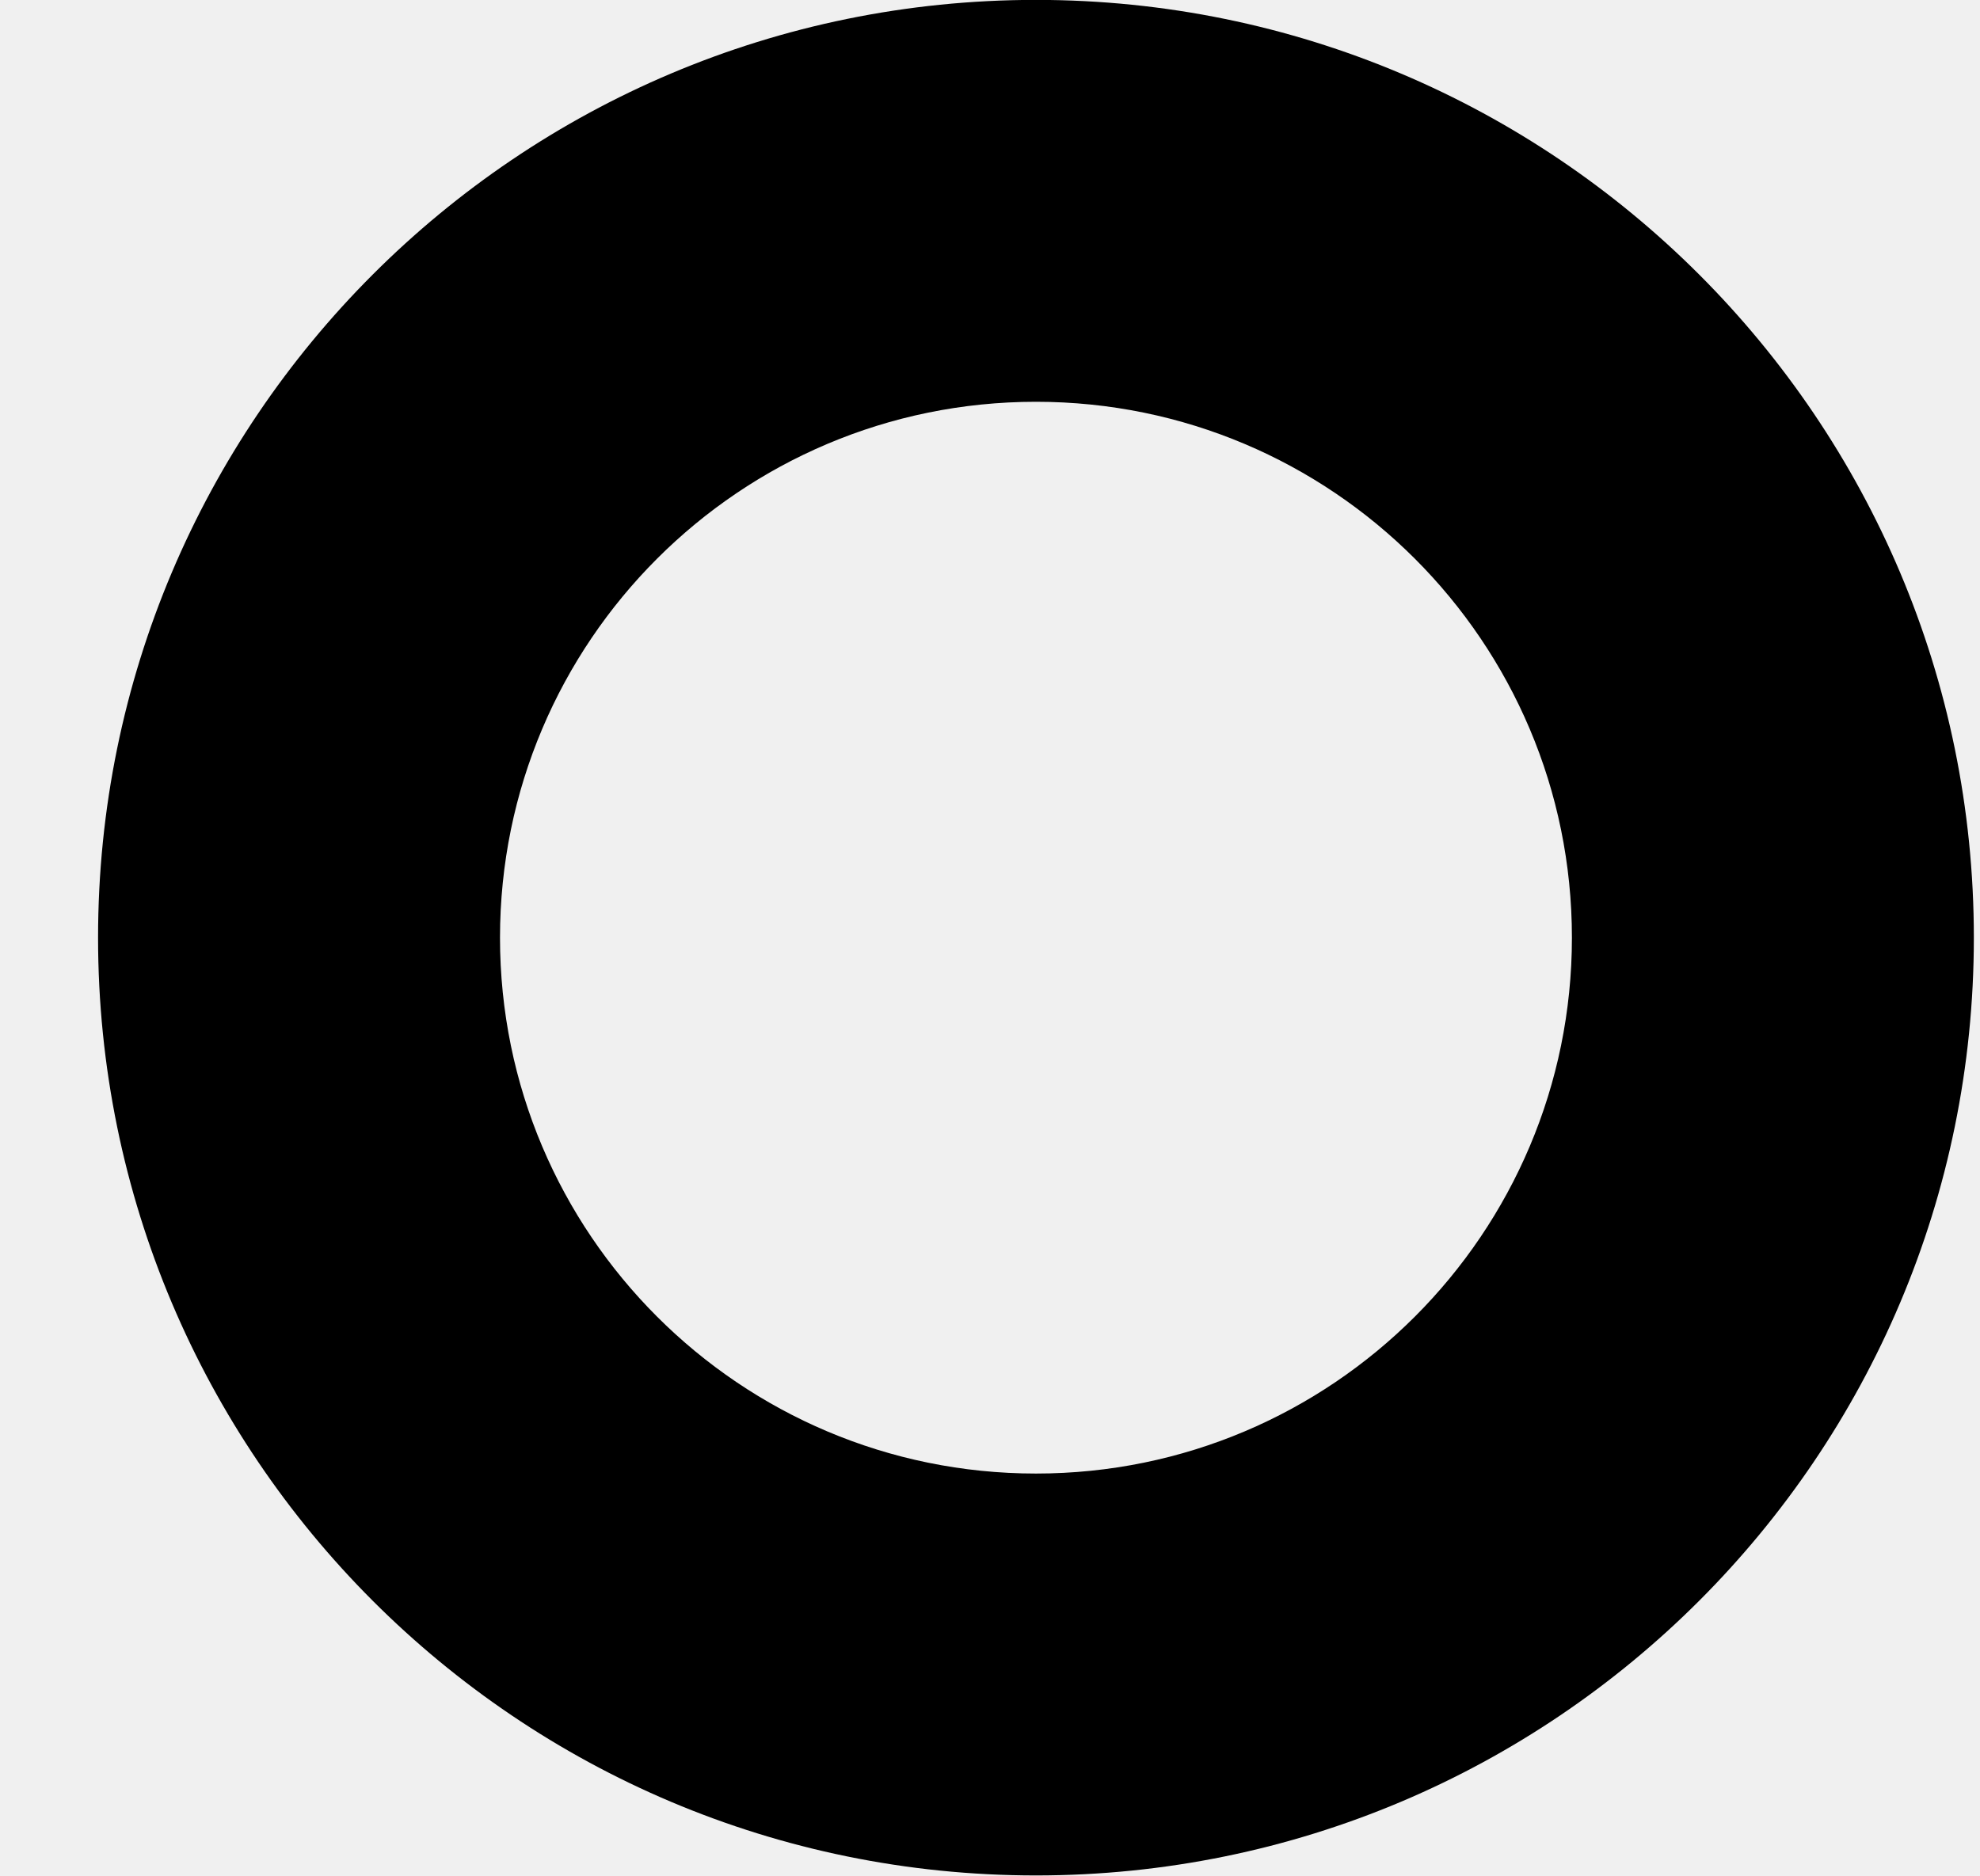
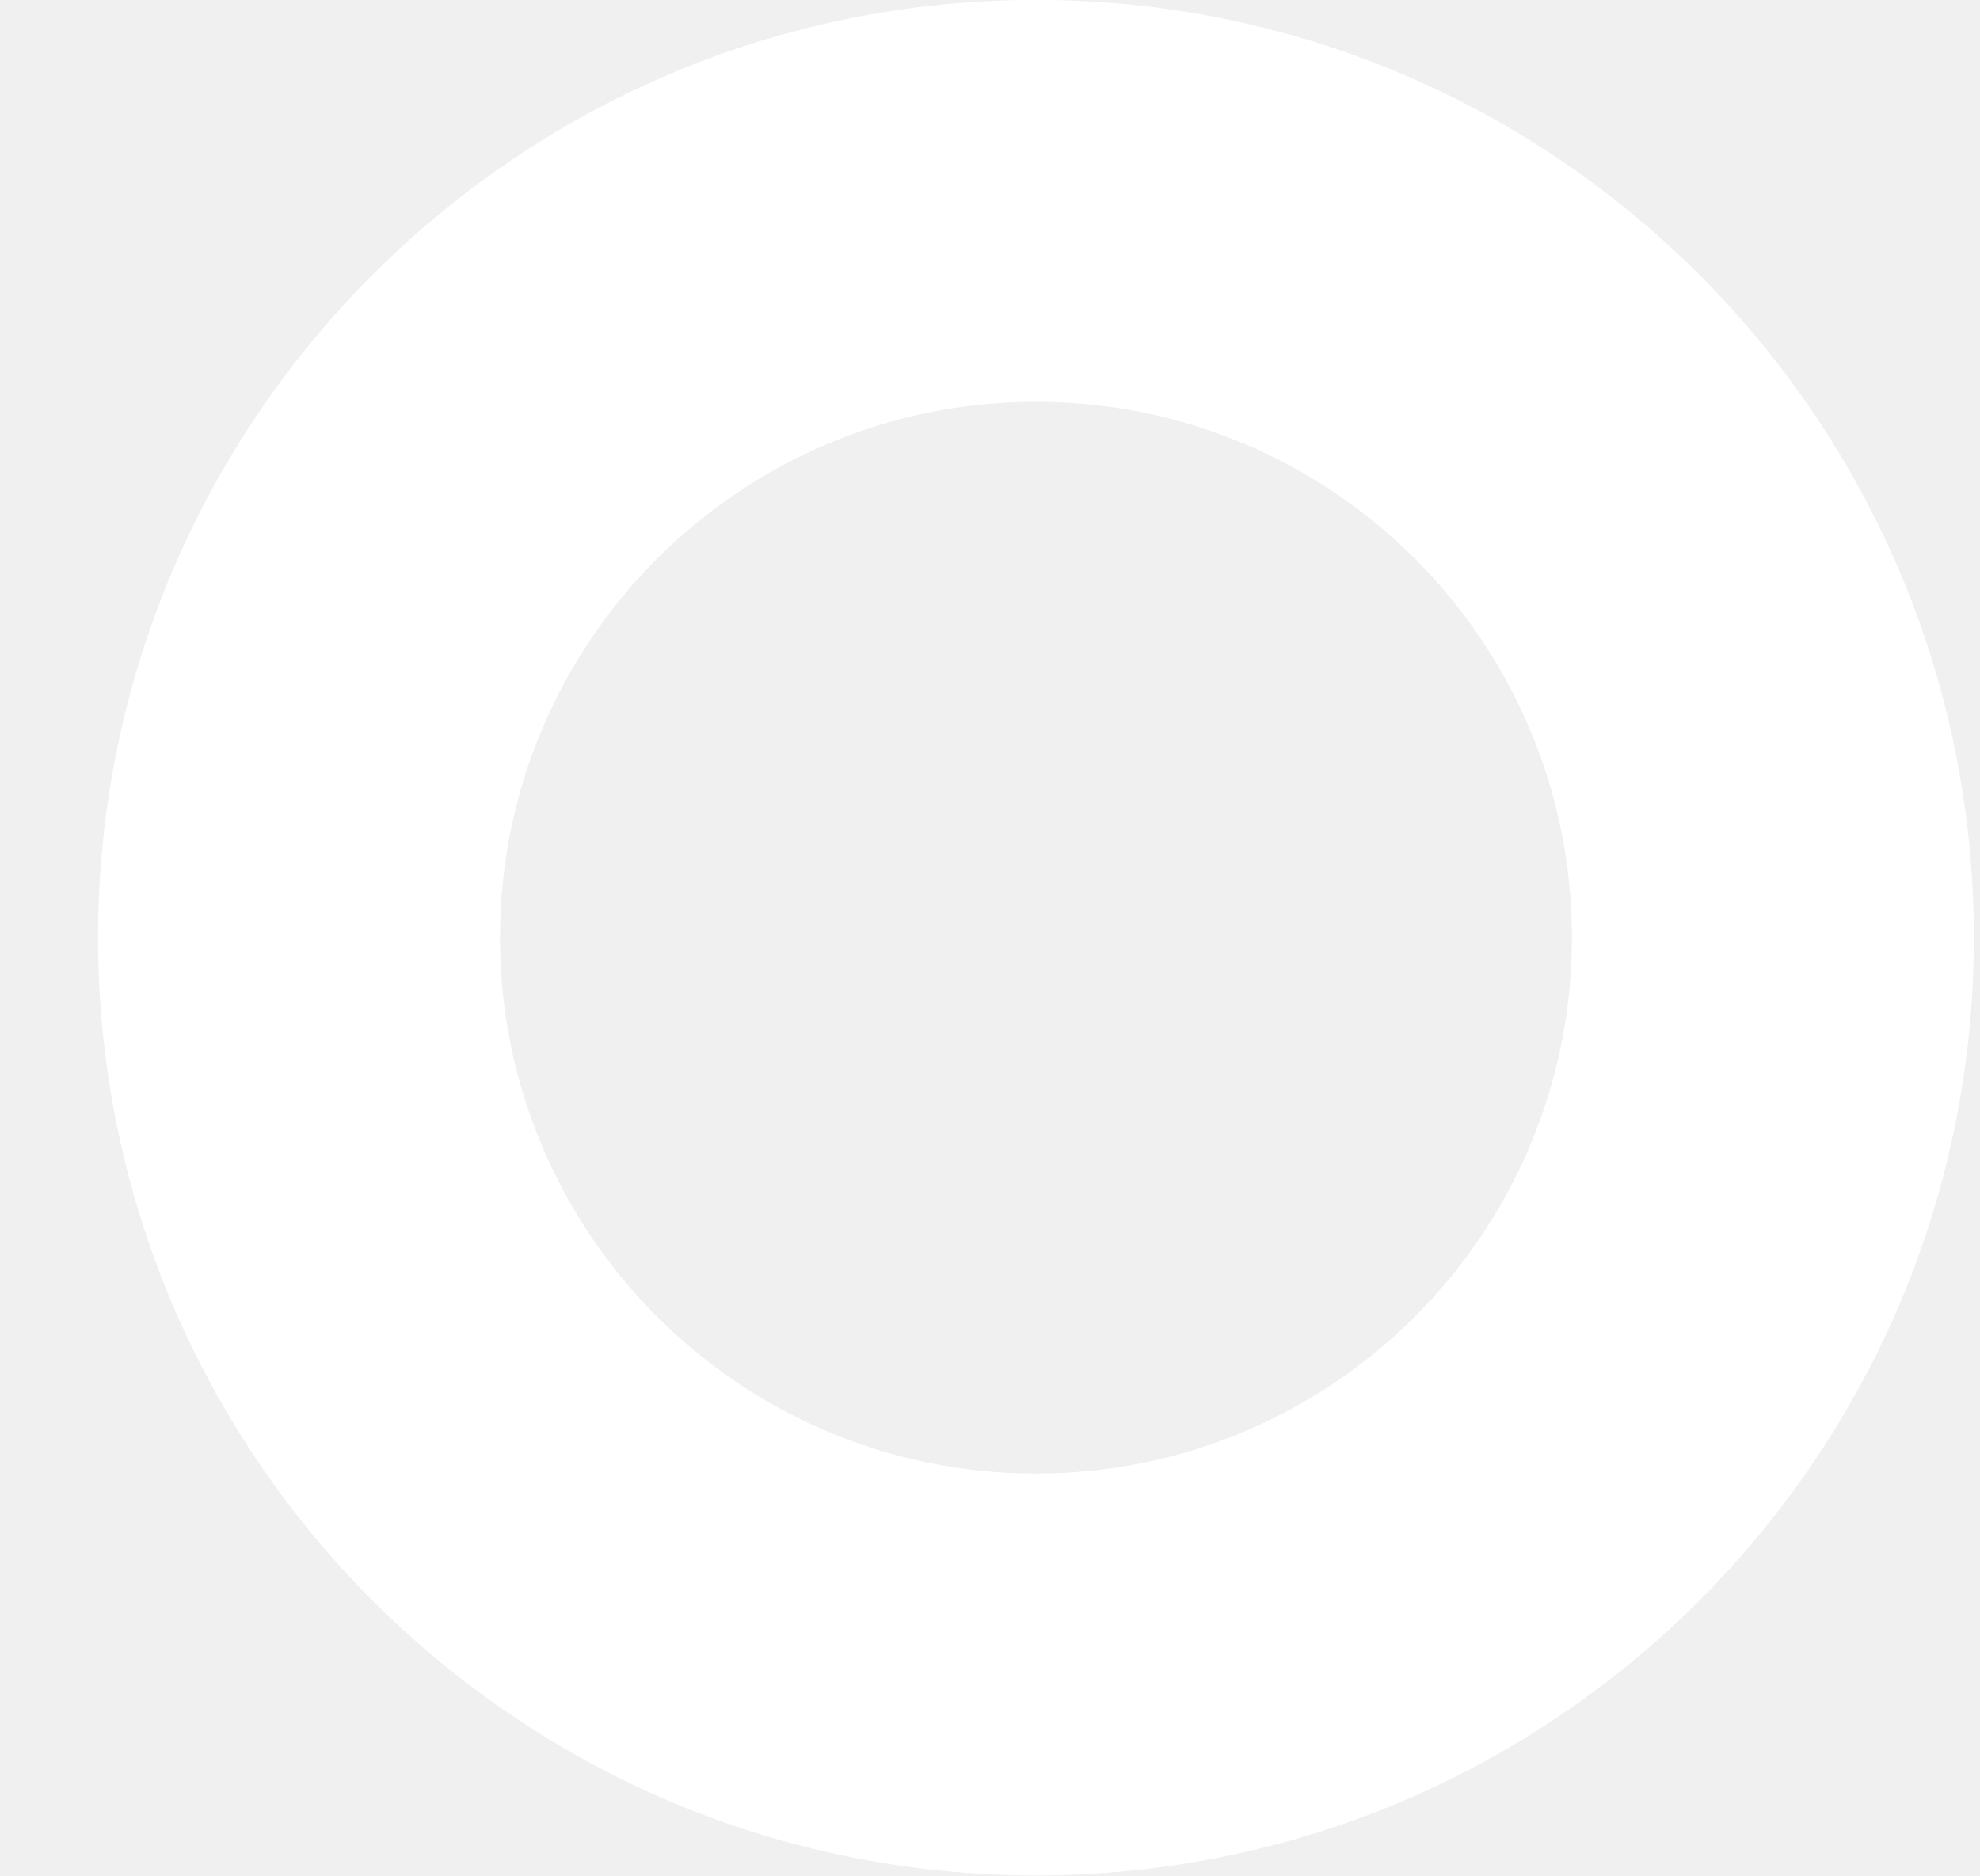
<svg xmlns="http://www.w3.org/2000/svg" width="19" height="18" viewBox="0 0 19 18" fill="none">
  <g id="Elemento Outline" clip-path="url(#clip0_1257_35415)">
-     <path id="Vector" fill-rule="evenodd" clip-rule="evenodd" d="M18.941 8.999C18.941 13.97 14.912 17.999 9.941 17.999C4.97 17.999 0.941 13.97 0.941 8.999C0.941 4.028 4.97 -0.001 9.941 -0.001C14.912 -0.001 18.941 4.028 18.941 8.999ZM15.084 8.999C15.084 11.839 12.781 14.142 9.941 14.142C7.101 14.142 4.798 11.839 4.798 8.999C4.798 6.159 7.101 3.856 9.941 3.856C12.781 3.856 15.084 6.159 15.084 8.999Z" fill="currentColor" />
+     <path id="Vector" fill-rule="evenodd" clip-rule="evenodd" d="M18.941 8.999C18.941 13.97 14.912 17.999 9.941 17.999C4.97 17.999 0.941 13.97 0.941 8.999C0.941 4.028 4.97 -0.001 9.941 -0.001C14.912 -0.001 18.941 4.028 18.941 8.999ZM15.084 8.999C15.084 11.839 12.781 14.142 9.941 14.142C7.101 14.142 4.798 11.839 4.798 8.999C4.798 6.159 7.101 3.856 9.941 3.856C12.781 3.856 15.084 6.159 15.084 8.999Z" fill="white" />
  </g>
  <defs>
    <clipPath id="clip0_1257_35415">
-       <rect width="18" height="18" fill="currentColor" transform="translate(0.940918)" />
+       <rect width="18" height="18" fill="white" transform="translate(0.940918)" />
    </clipPath>
  </defs>
</svg>
